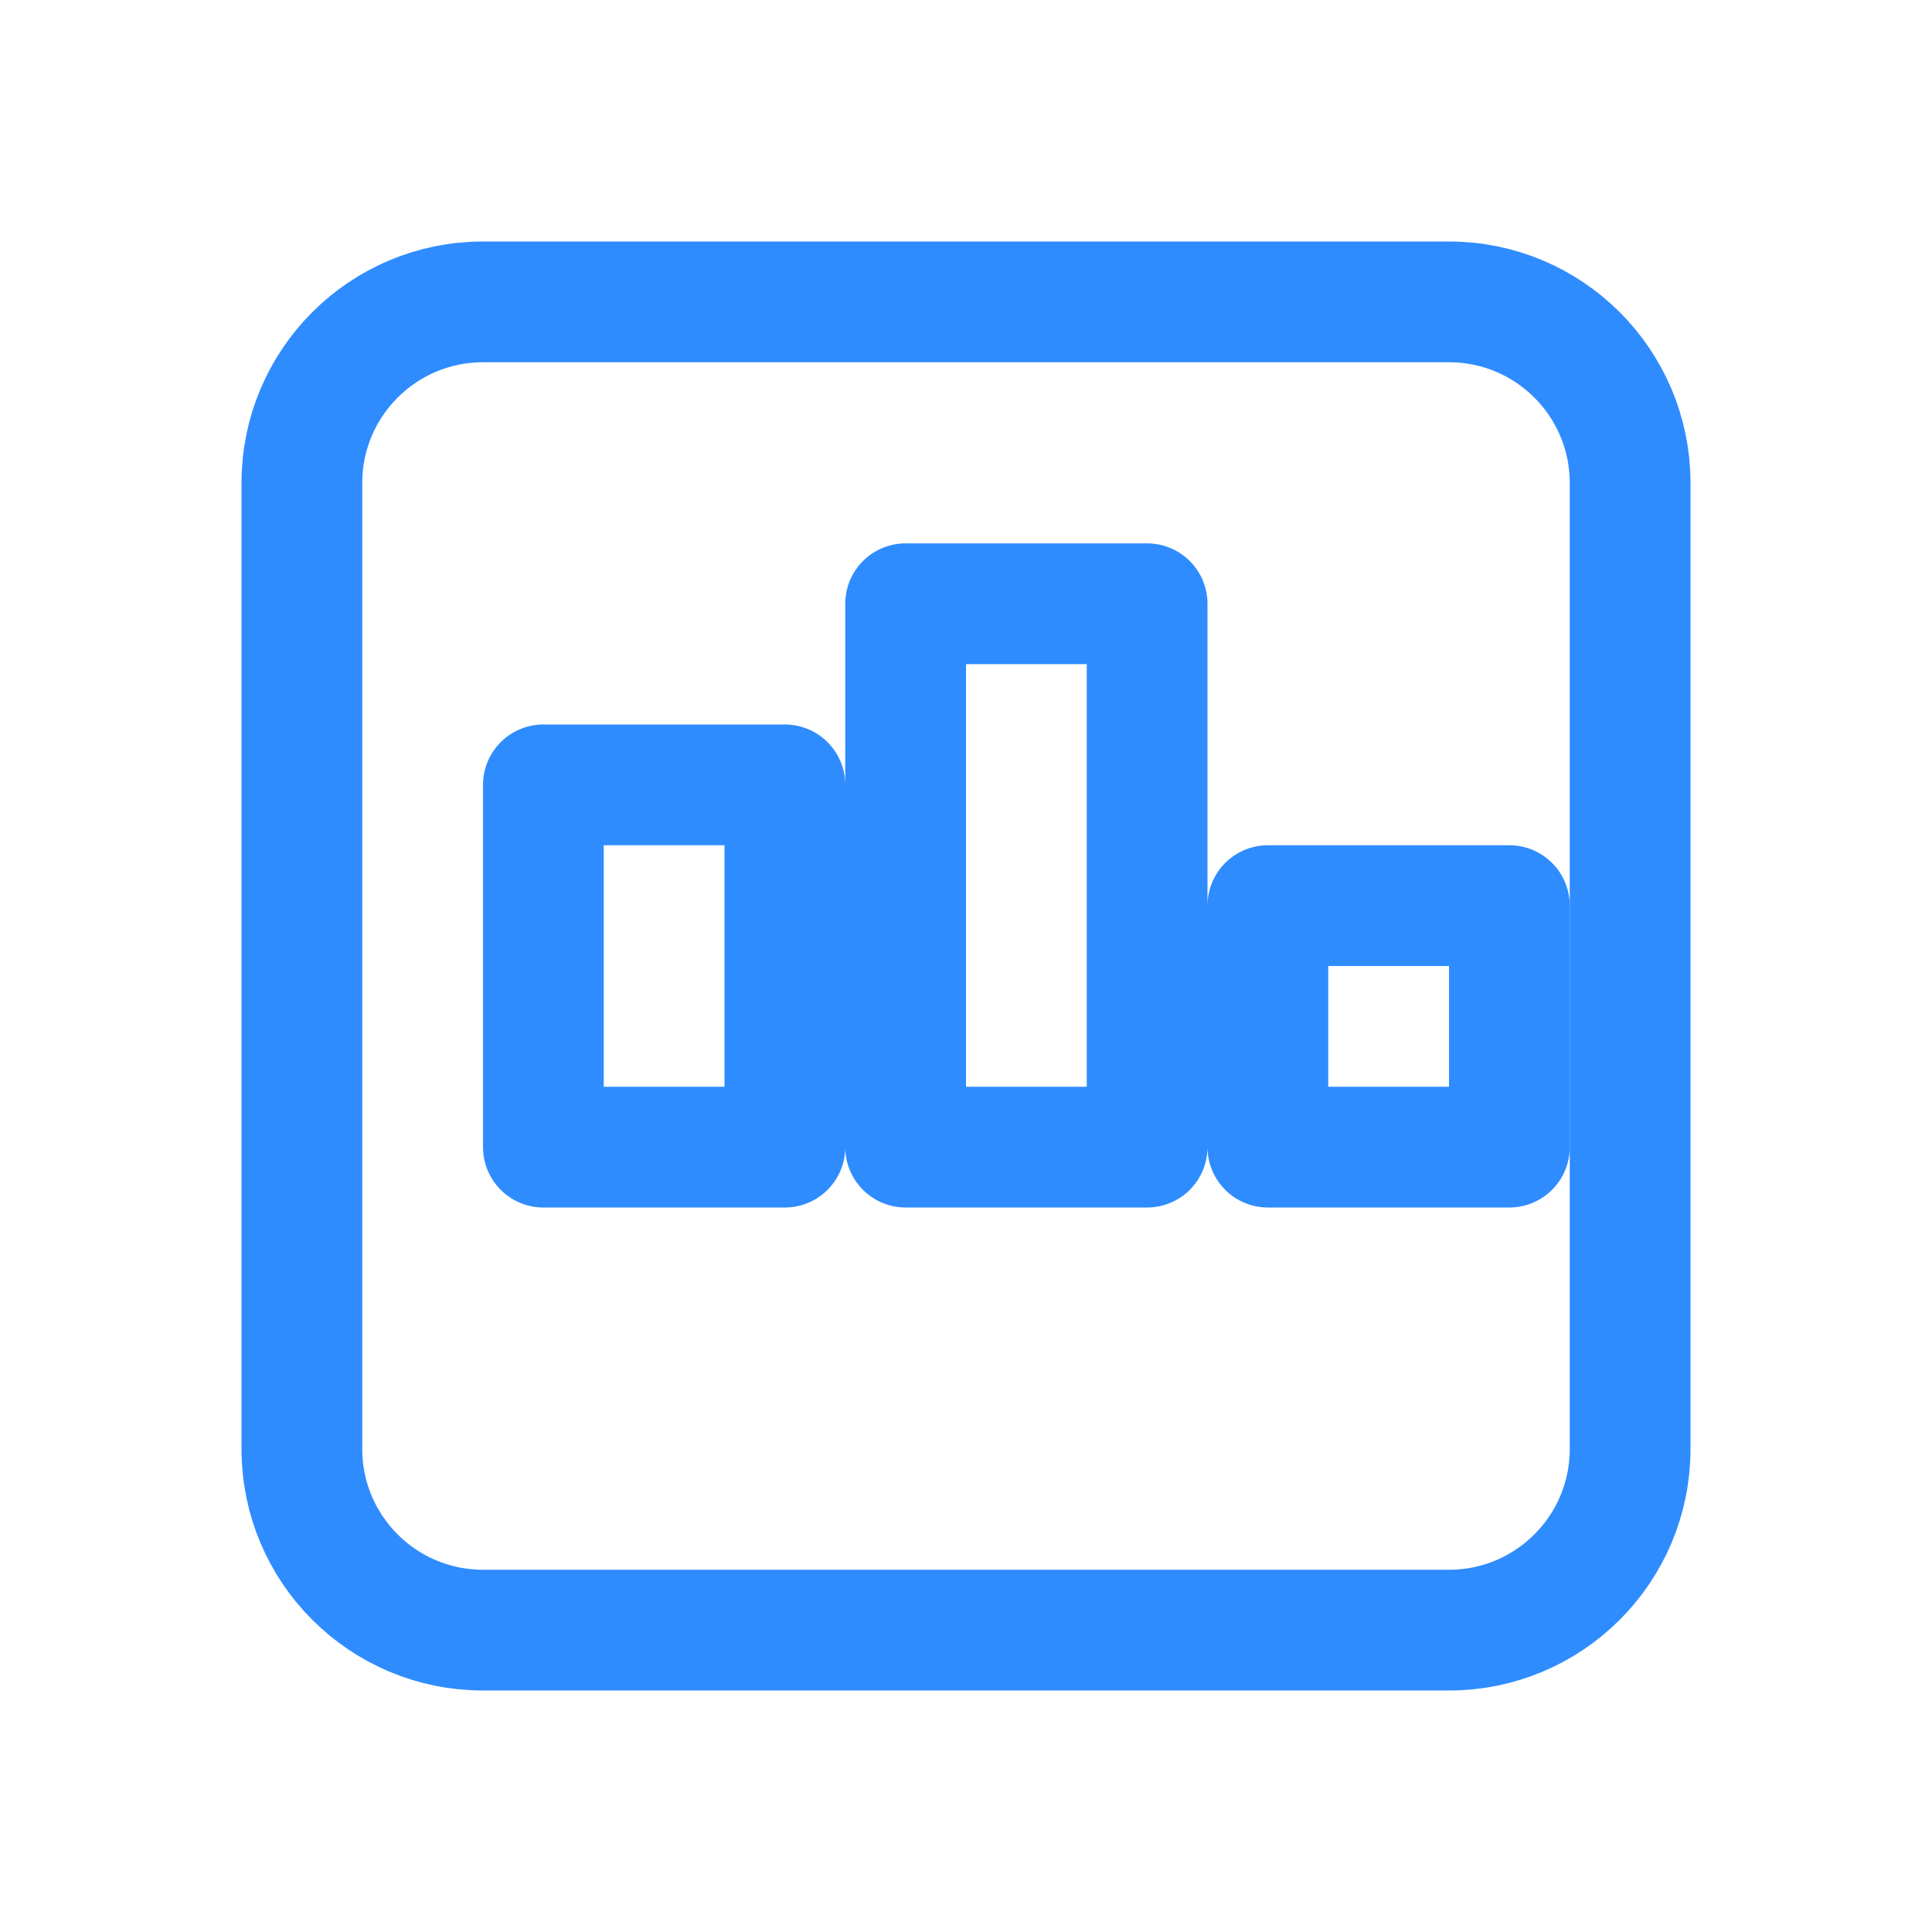
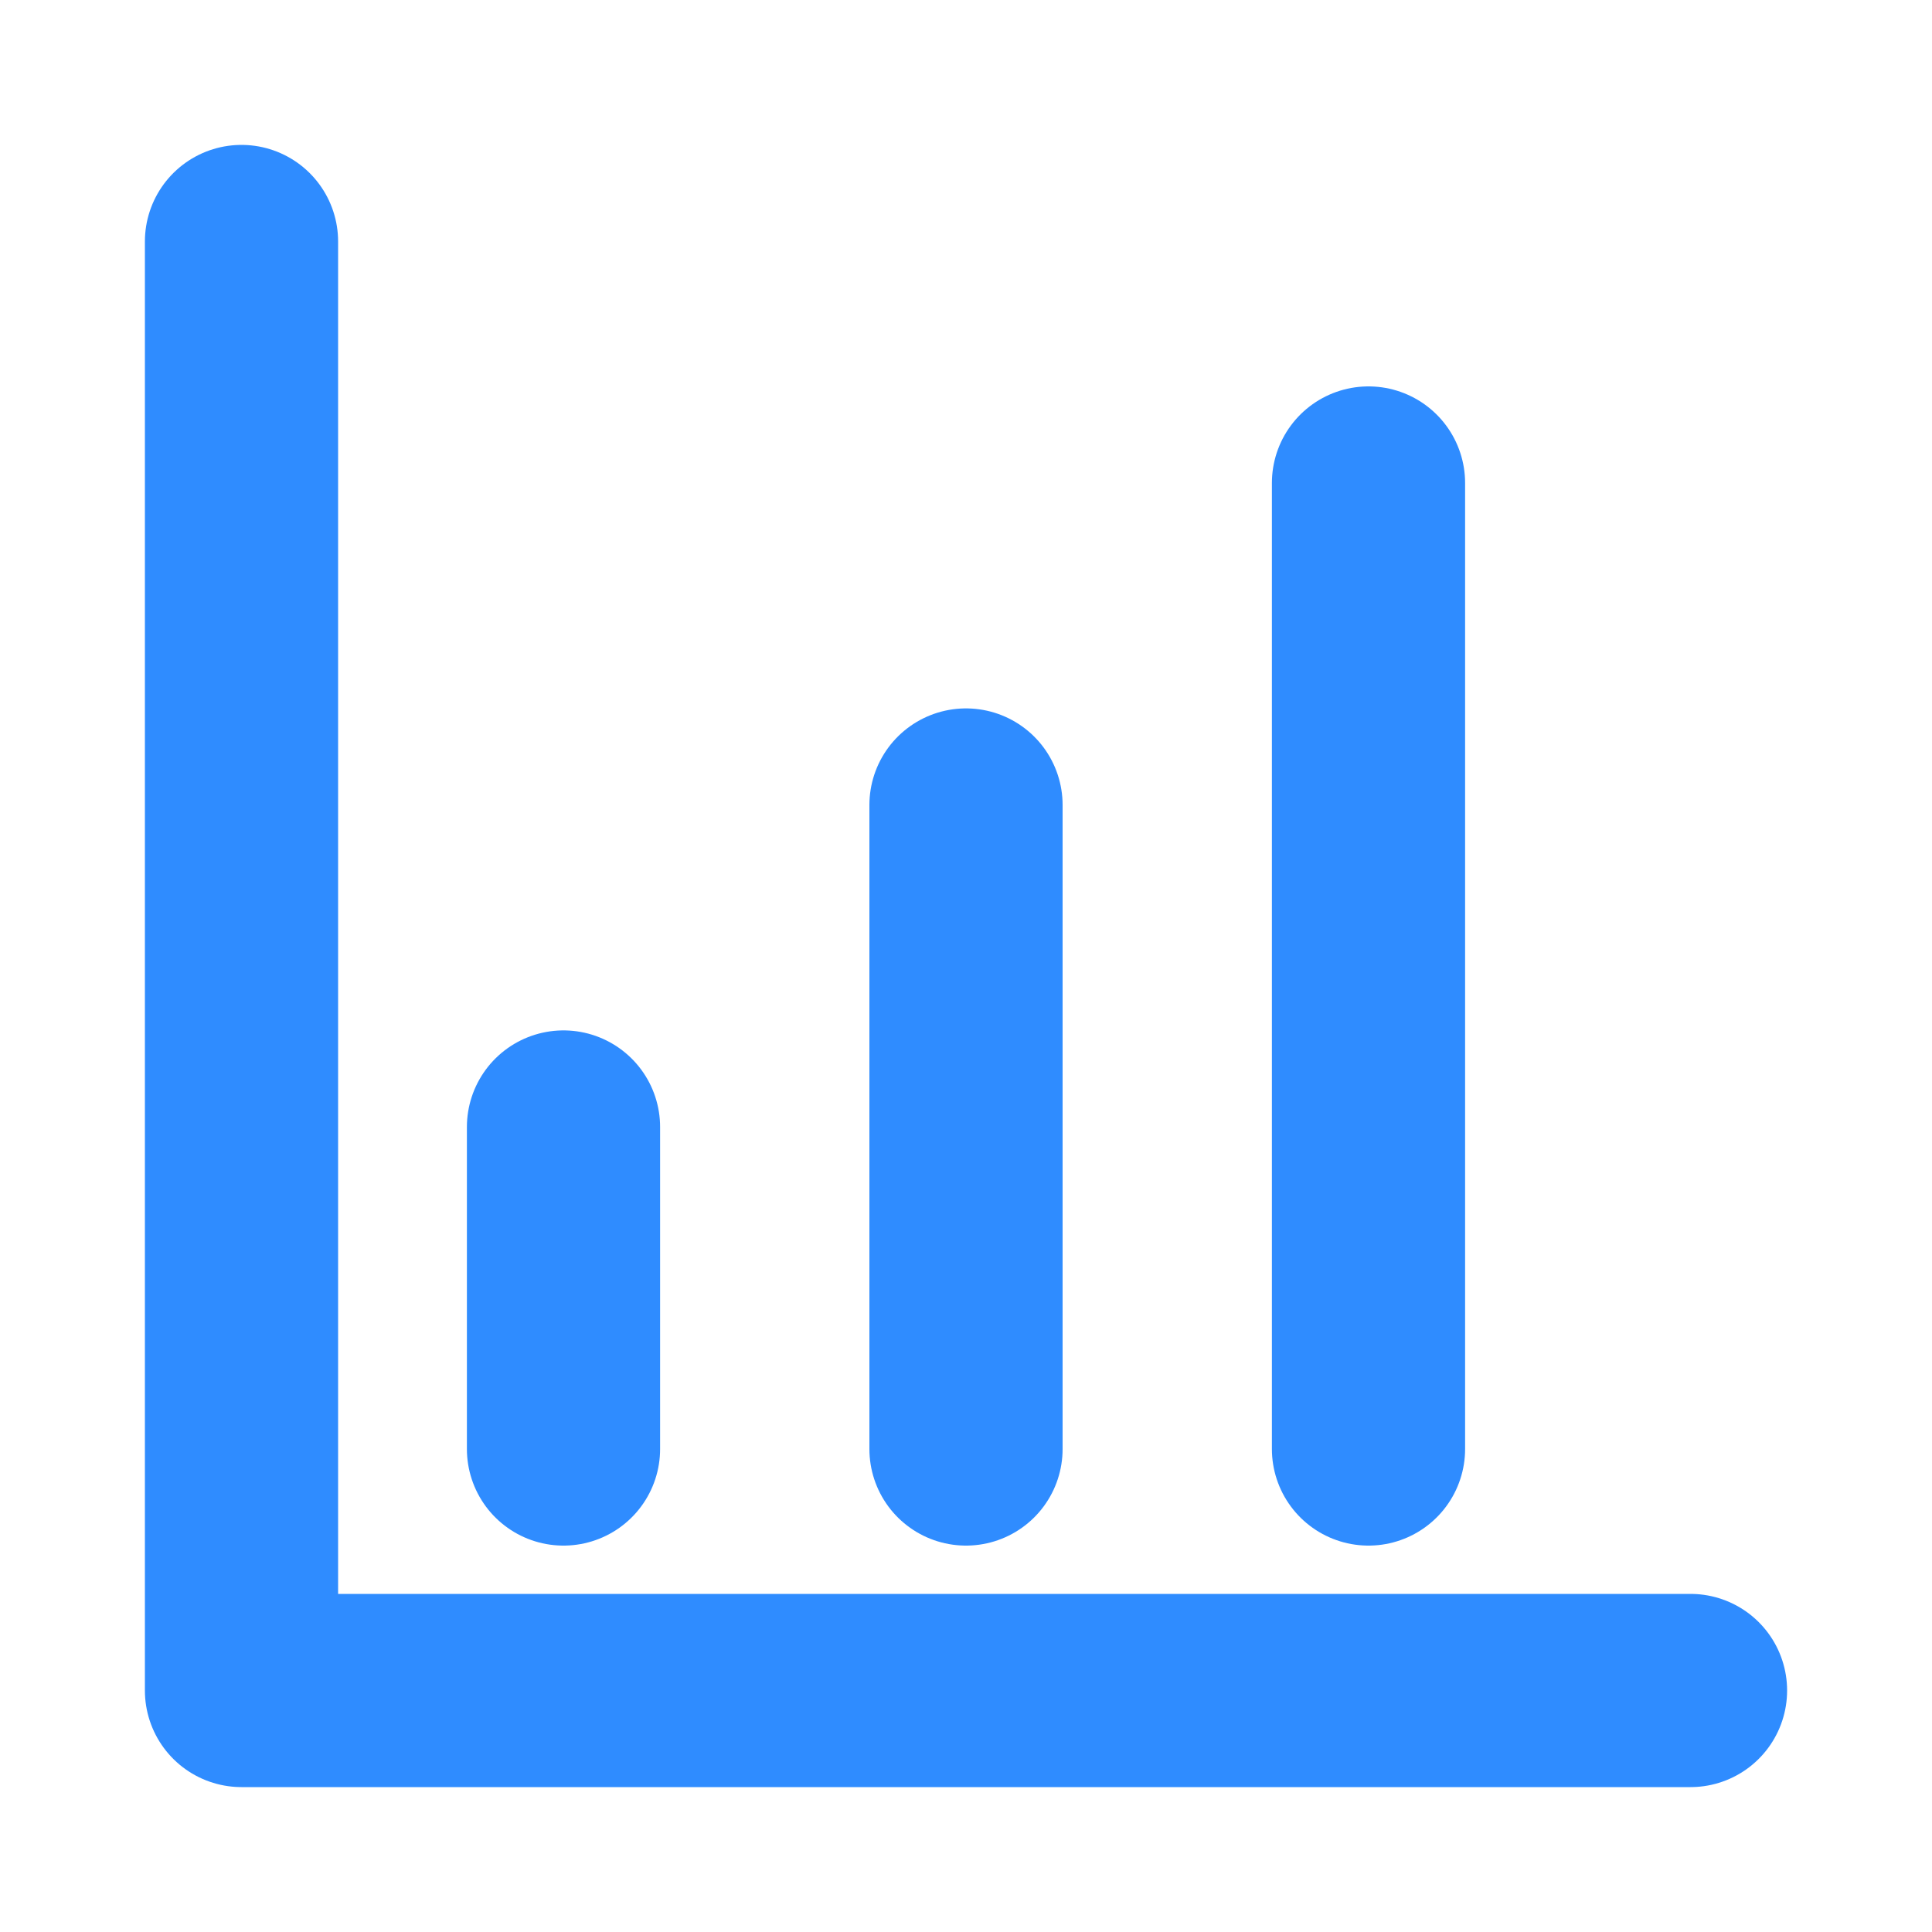
- <svg xmlns="http://www.w3.org/2000/svg" viewBox="0 0 64 64">
-   <g fill="none" stroke="#2f8cff" stroke-width="4" stroke-linecap="round" stroke-linejoin="round">
-     <rect x="10" y="10" width="44" height="44" rx="6" />
-     <path d="M18 38h8V26h-8zM30 38h8V20h-8zM42 38h8V30h-8z" />
-   </g>
+ <svg xmlns="http://www.w3.org/2000/svg" viewBox="0 0 24 24" fill="none" stroke="#2f8cff" stroke-width="2.4" stroke-linecap="round" stroke-linejoin="round">
+   <path d="M3 3v18h18" />
+   <path d="M7 14v4" />
+   <path d="M12 10v8" />
+   <path d="M17 6v12" />
</svg>
